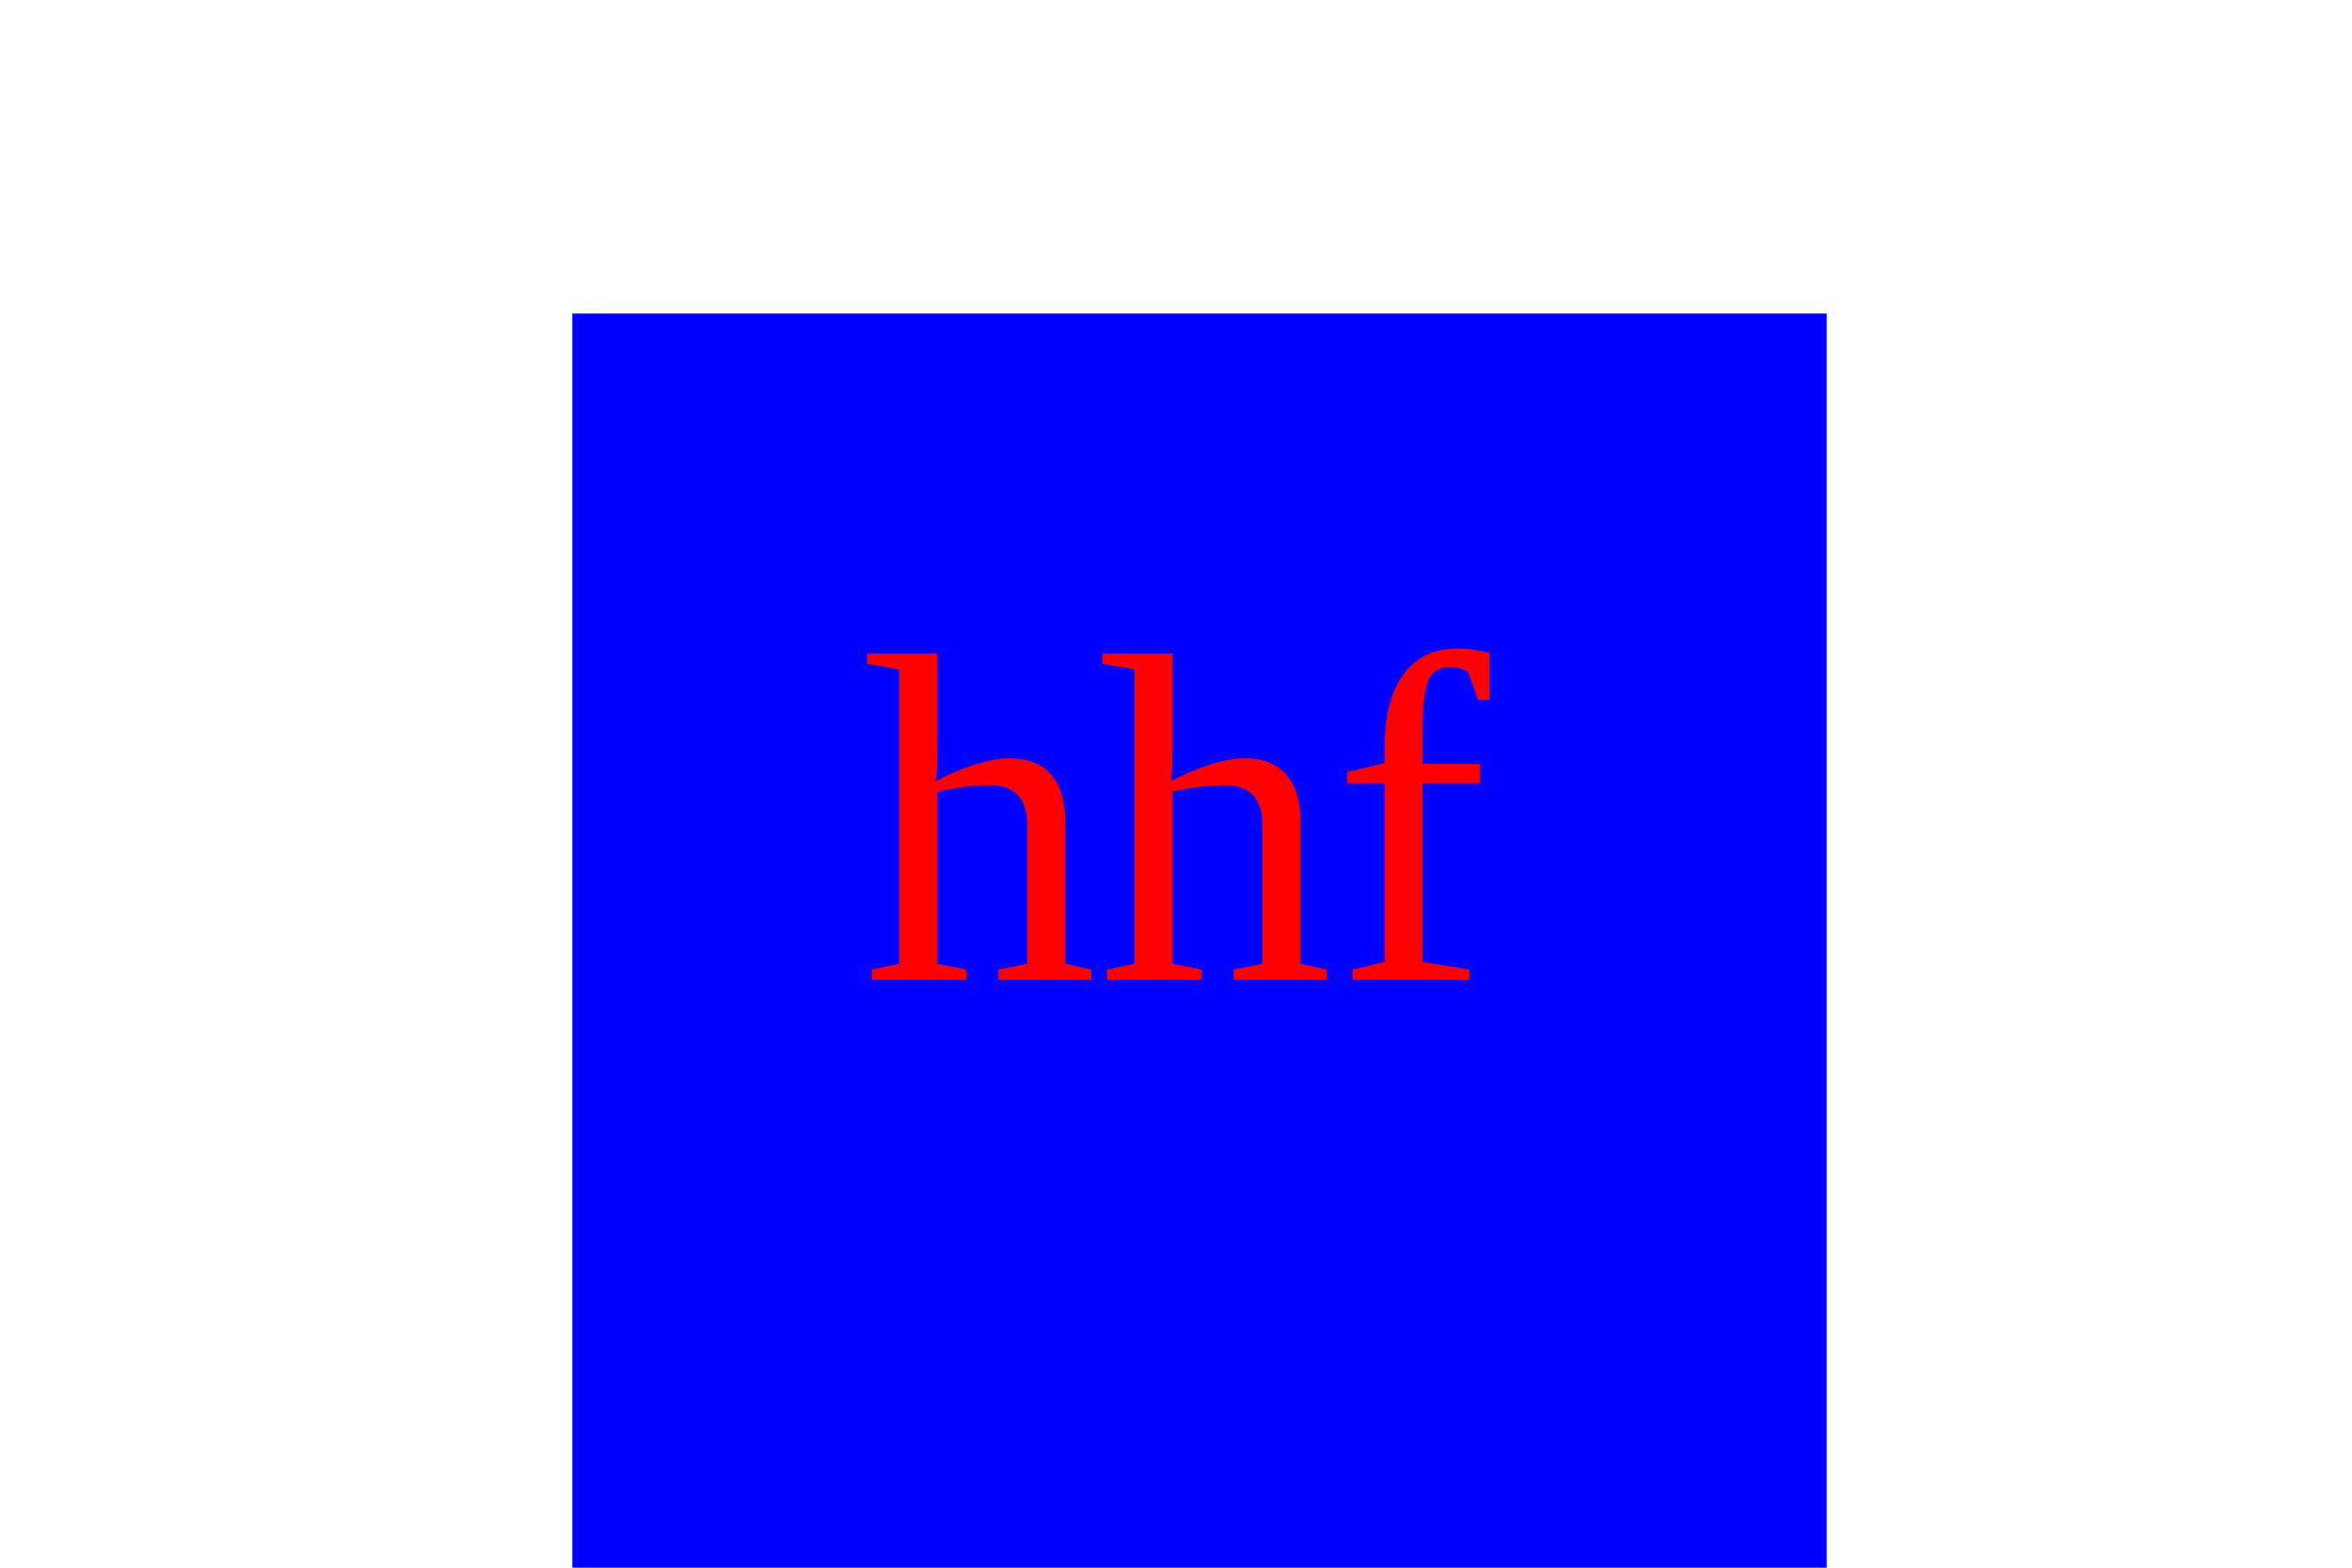
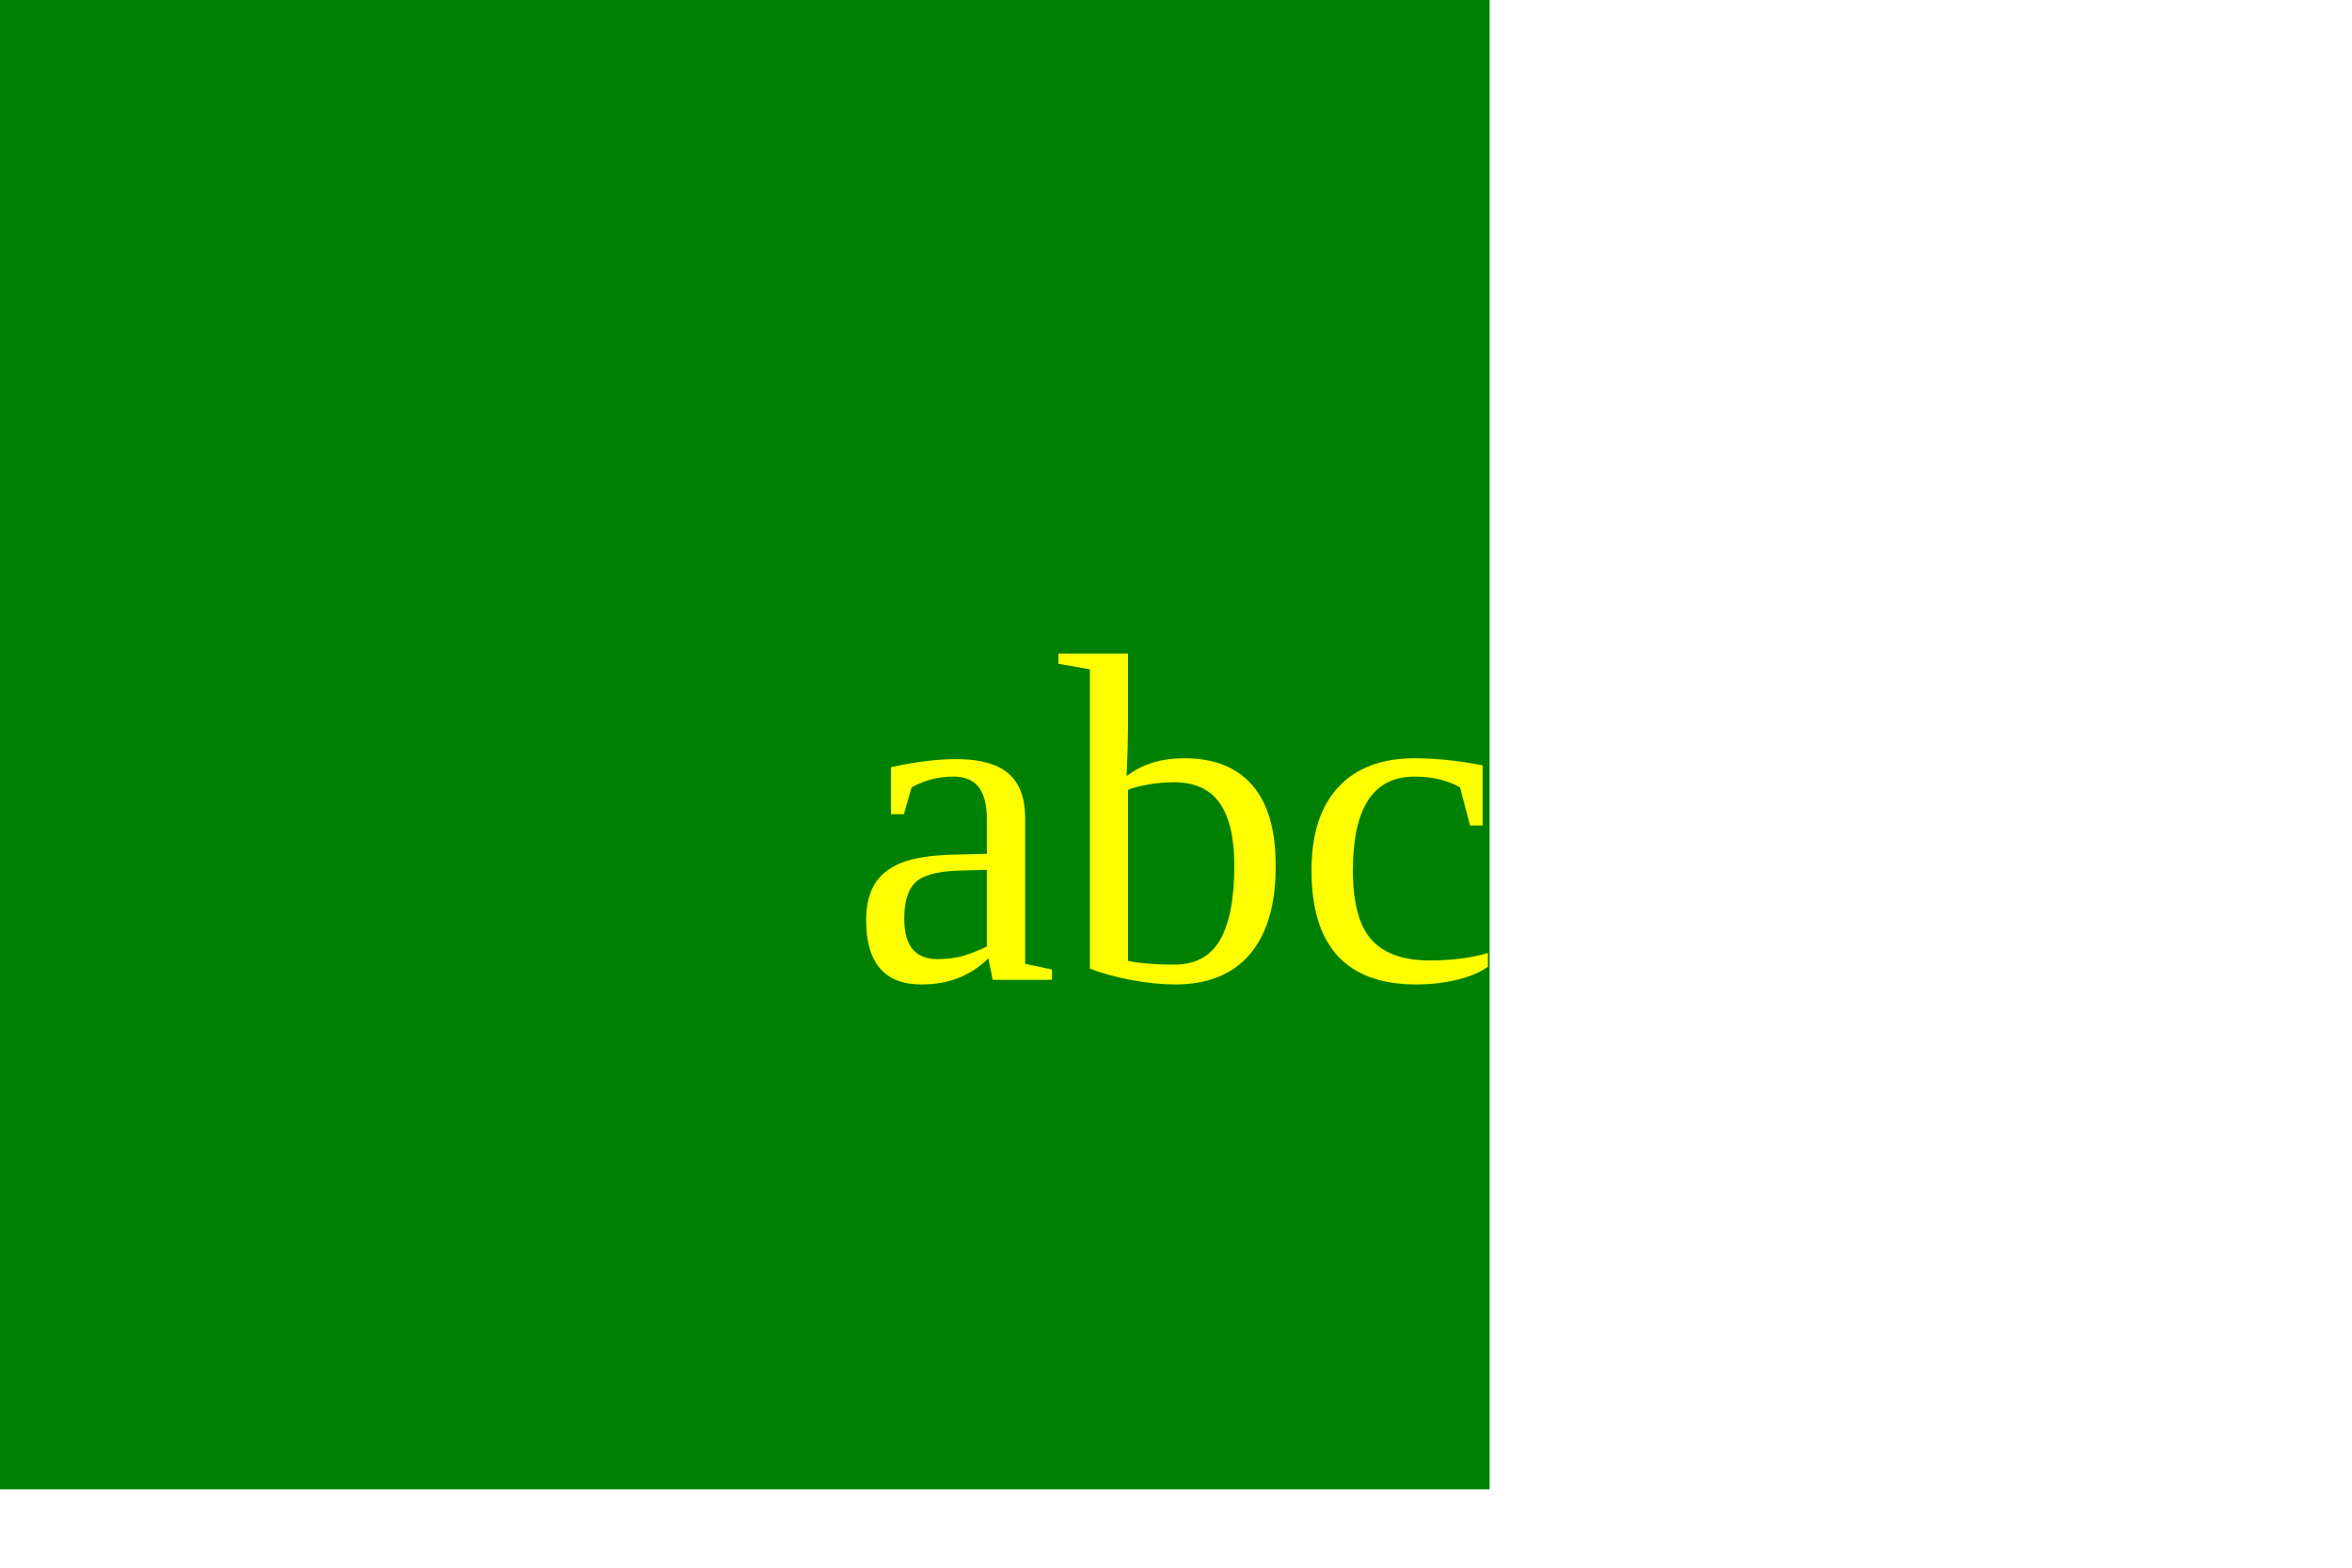
<svg xmlns="http://www.w3.org/2000/svg" version="1.1" width="300" height="200">
-   <g>Square<rect x="73" y="40" width="160" height="160" fill="blue" />
-     <text x="150" y="125" text-anchor="middle" font-size="60" fill="red">hhf</text>
-   </g>
+   <rect width="190" height="190" fill="green" />
+   <text x="150" y="125" text-anchor="middle" font-size="60" fill="yellow">abc</text>
</svg>
